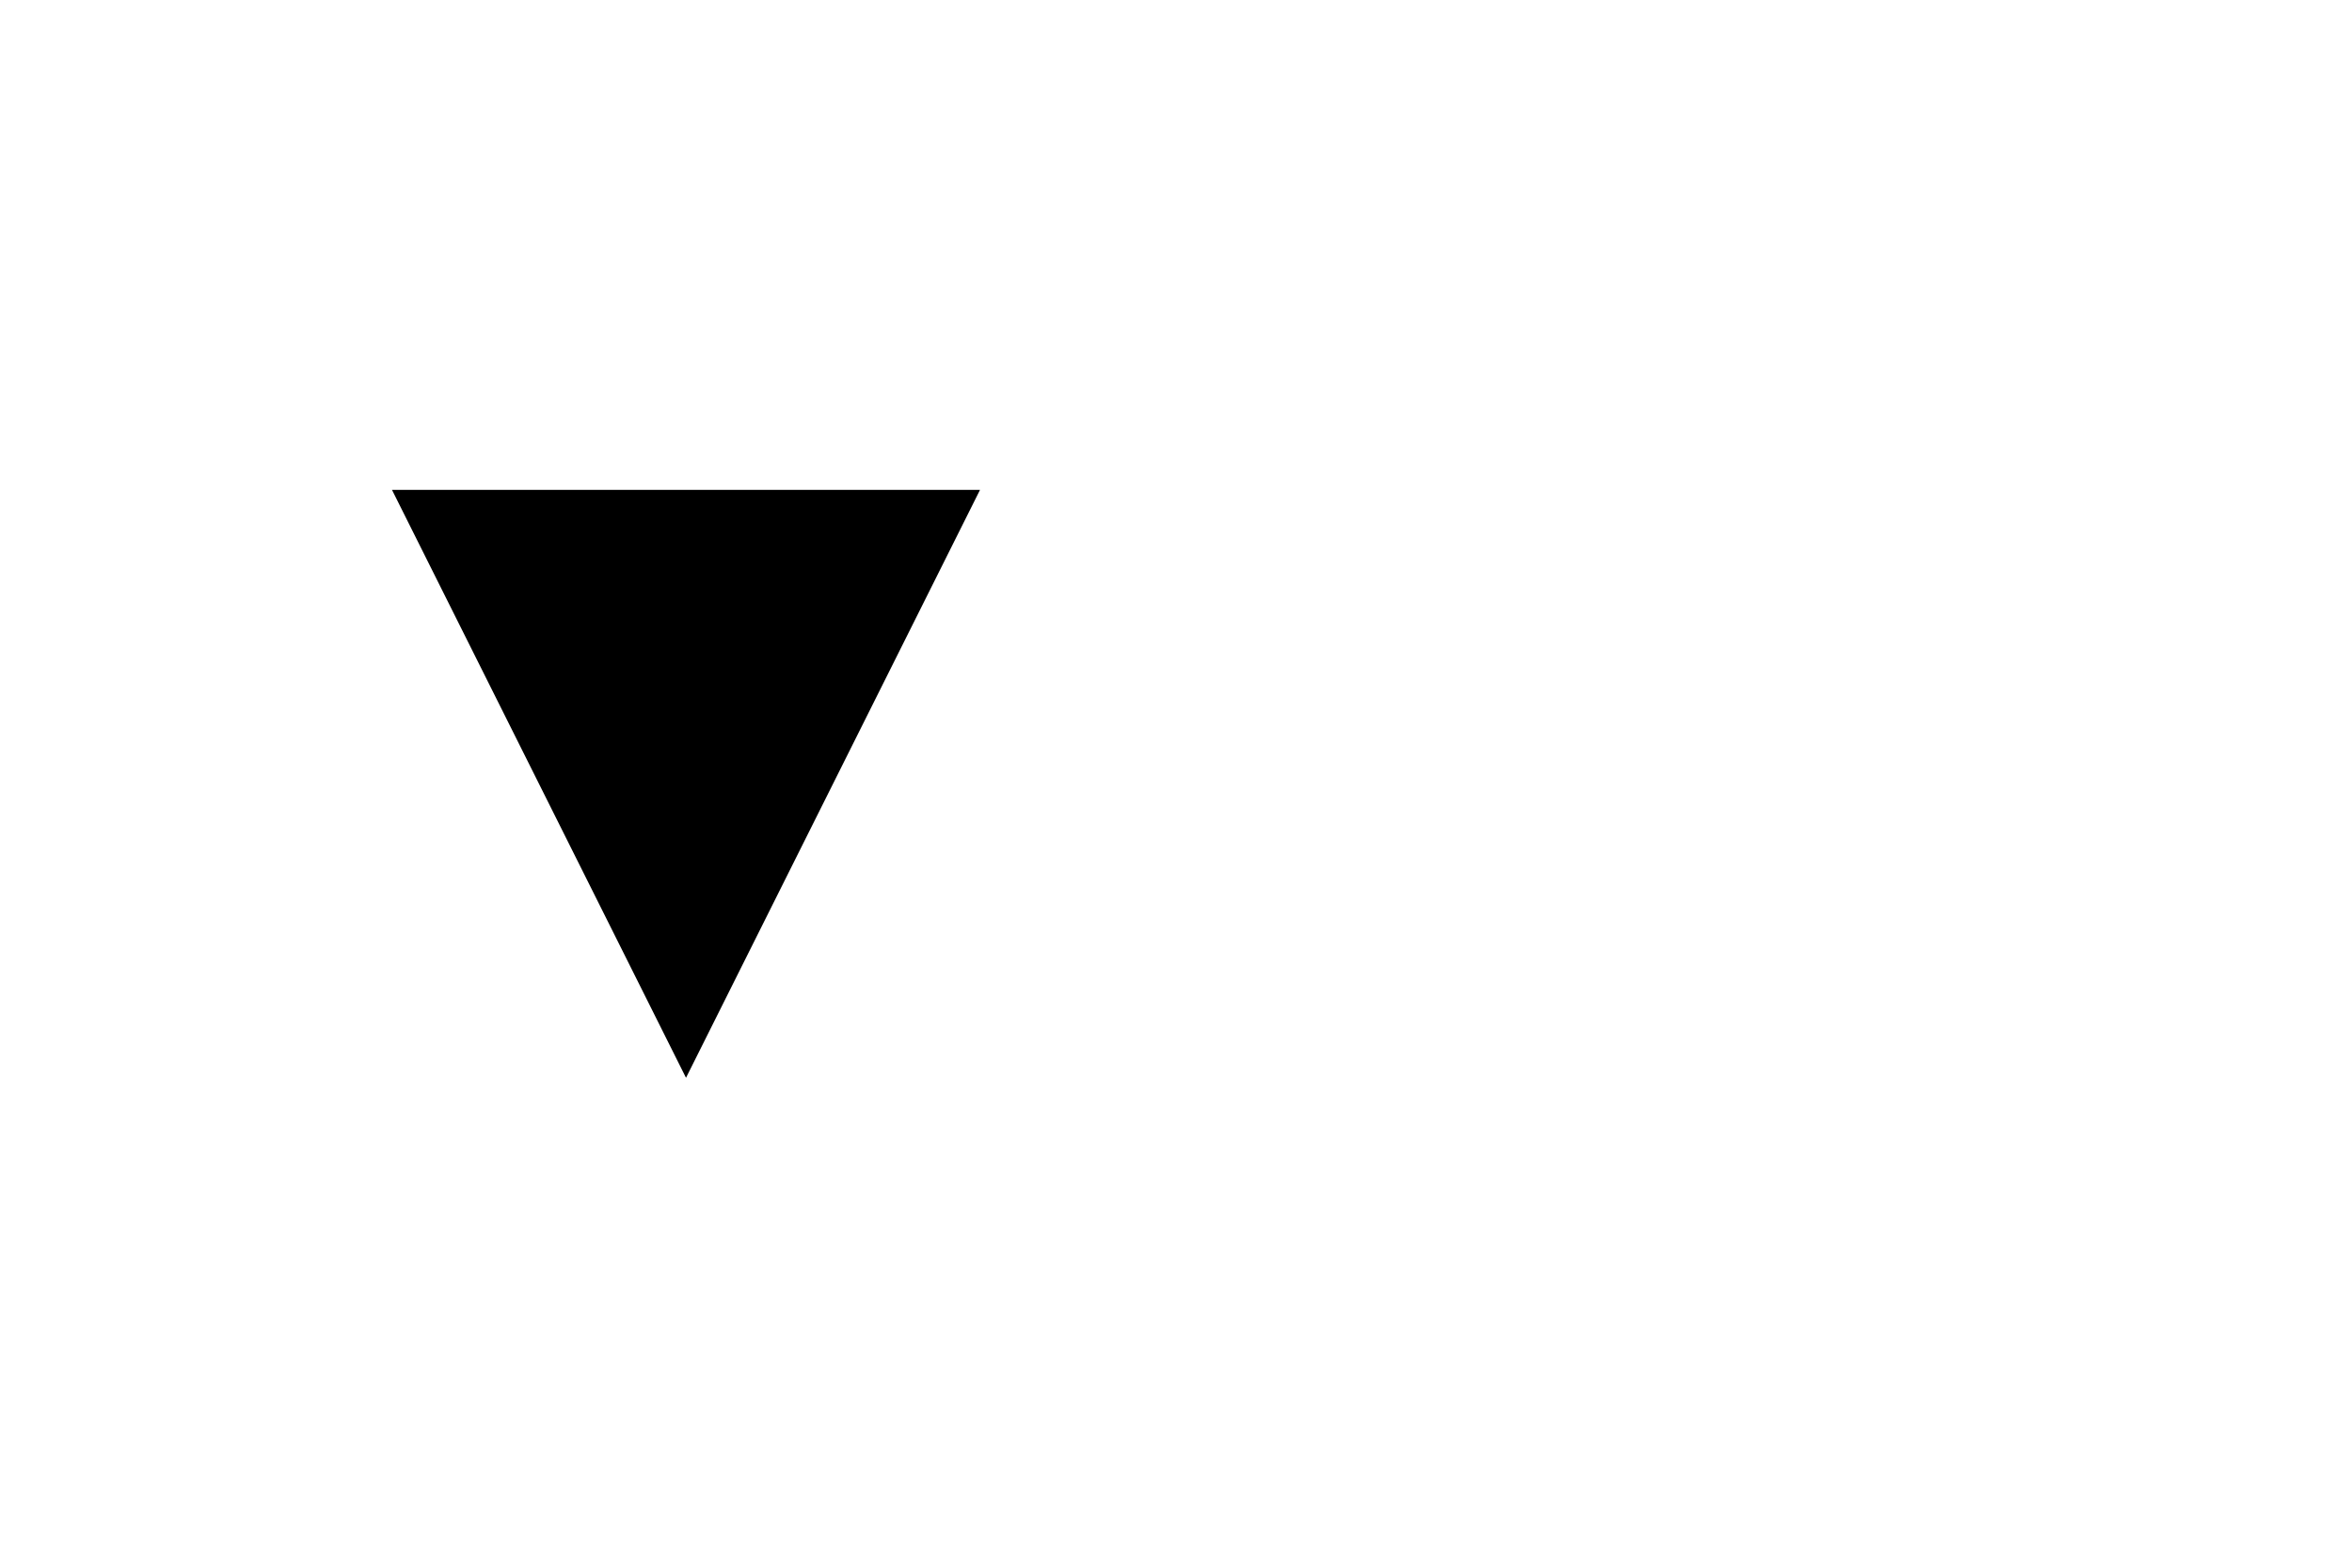
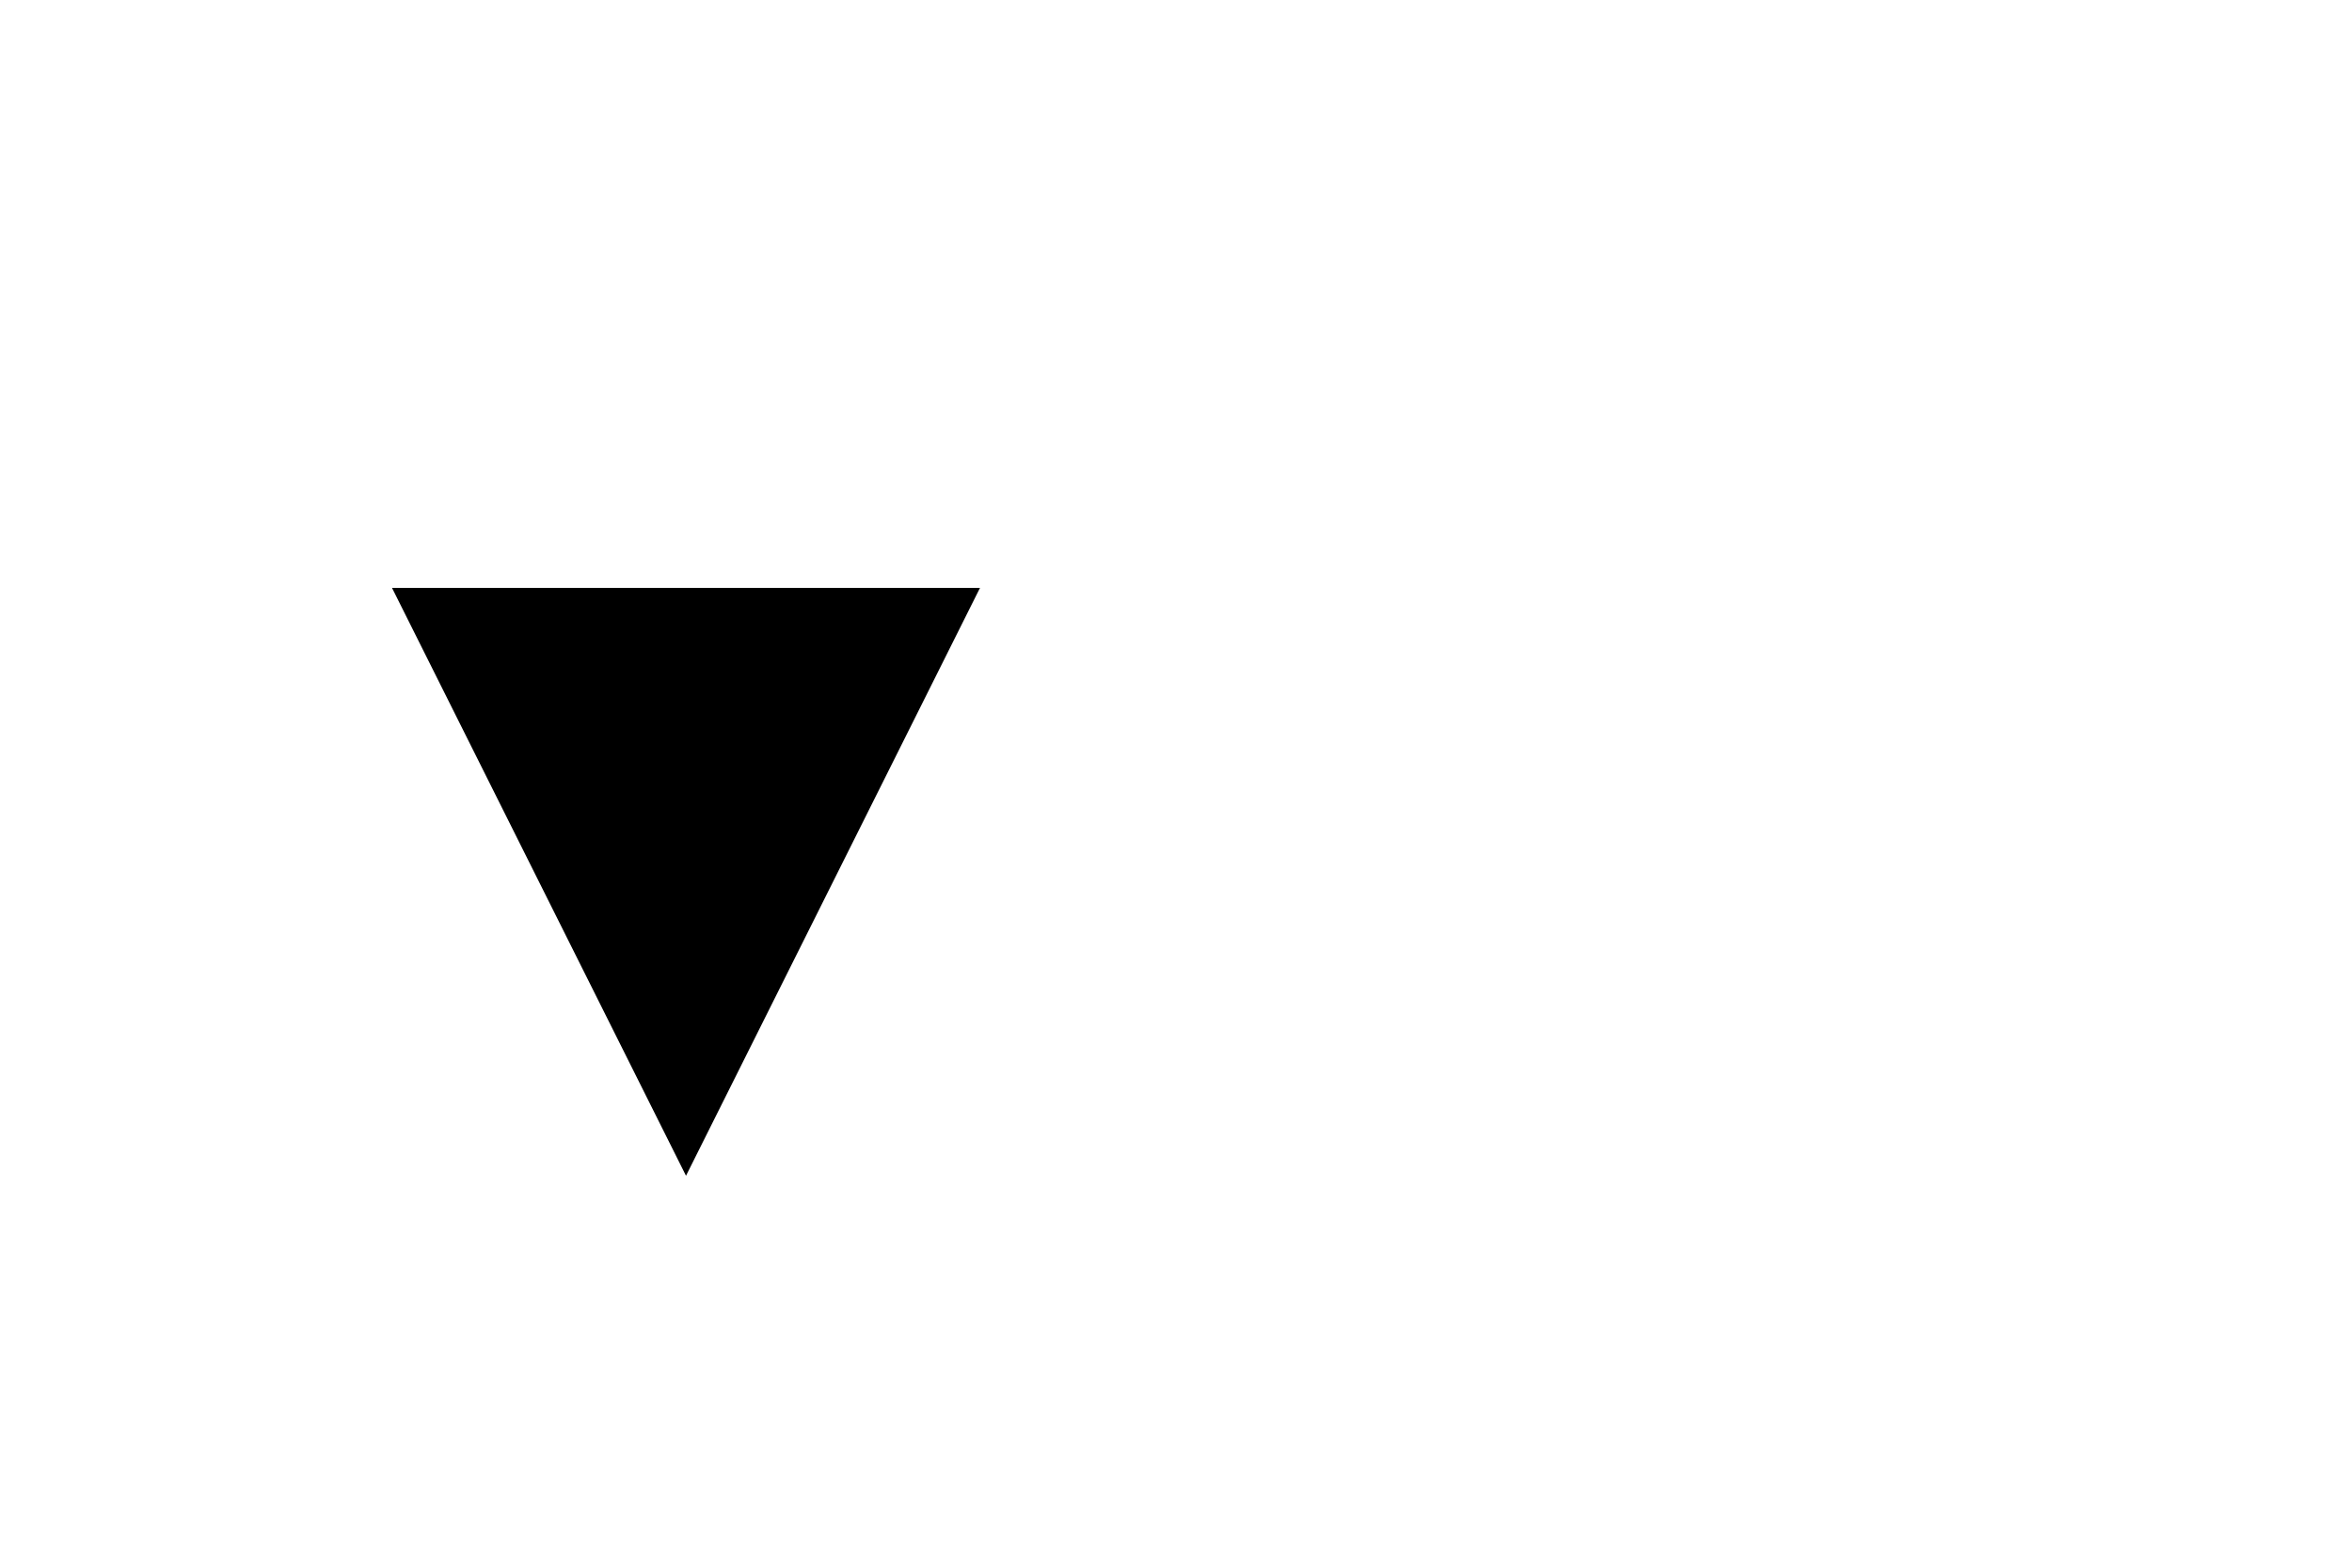
<svg xmlns="http://www.w3.org/2000/svg" width="24" height="16" viewBox="0 0 24 16" id="svg4216" version="1.1">
  <defs id="defs4218" />
  <g id="layer1" transform="translate(0,-1036.362)">
-     <path style="fill:#000000;fill-opacity:1;fill-rule:evenodd;stroke:none;stroke-width:1px;stroke-linecap:butt;stroke-linejoin:miter;stroke-opacity:1" d="m 4,1041.362 6,0 -3,6 z" id="path4141" />
-     <circle style="color:#000000;clip-rule:nonzero;display:inline;overflow:visible;visibility:visible;opacity:1;isolation:auto;mix-blend-mode:normal;color-interpolation:sRGB;color-interpolation-filters:linearRGB;solid-color:#000000;solid-opacity:1;fill:#000000;fill-opacity:1;fill-rule:evenodd;stroke:none;stroke-width:1;stroke-linecap:round;stroke-linejoin:miter;stroke-miterlimit:4;stroke-dasharray:none;stroke-dashoffset:0;stroke-opacity:1;color-rendering:auto;image-rendering:auto;shape-rendering:auto;text-rendering:auto;enable-background:accumulate" id="path4143" cx="-7.406" cy="1044.737" r="3" />
-     <rect style="color:#000000;clip-rule:nonzero;display:inline;overflow:visible;visibility:visible;opacity:1;isolation:auto;mix-blend-mode:normal;color-interpolation:sRGB;color-interpolation-filters:linearRGB;solid-color:#000000;solid-opacity:1;fill:#000000;fill-opacity:1;fill-rule:evenodd;stroke:none;stroke-width:1;stroke-linecap:round;stroke-linejoin:miter;stroke-miterlimit:4;stroke-dasharray:none;stroke-dashoffset:0;stroke-opacity:1;color-rendering:auto;image-rendering:auto;shape-rendering:auto;text-rendering:auto;enable-background:accumulate" id="rect4145" width="4" height="4" x="-7.969" y="1051.018" />
+     <path style="fill:#000000;fill-opacity:1;fill-rule:evenodd;stroke:none;stroke-width:1px;stroke-linecap:butt;stroke-linejoin:miter;stroke-opacity:1" d="m 4,1042.362 6,0 -3,6 z" id="path4141" />
  </g>
</svg>
